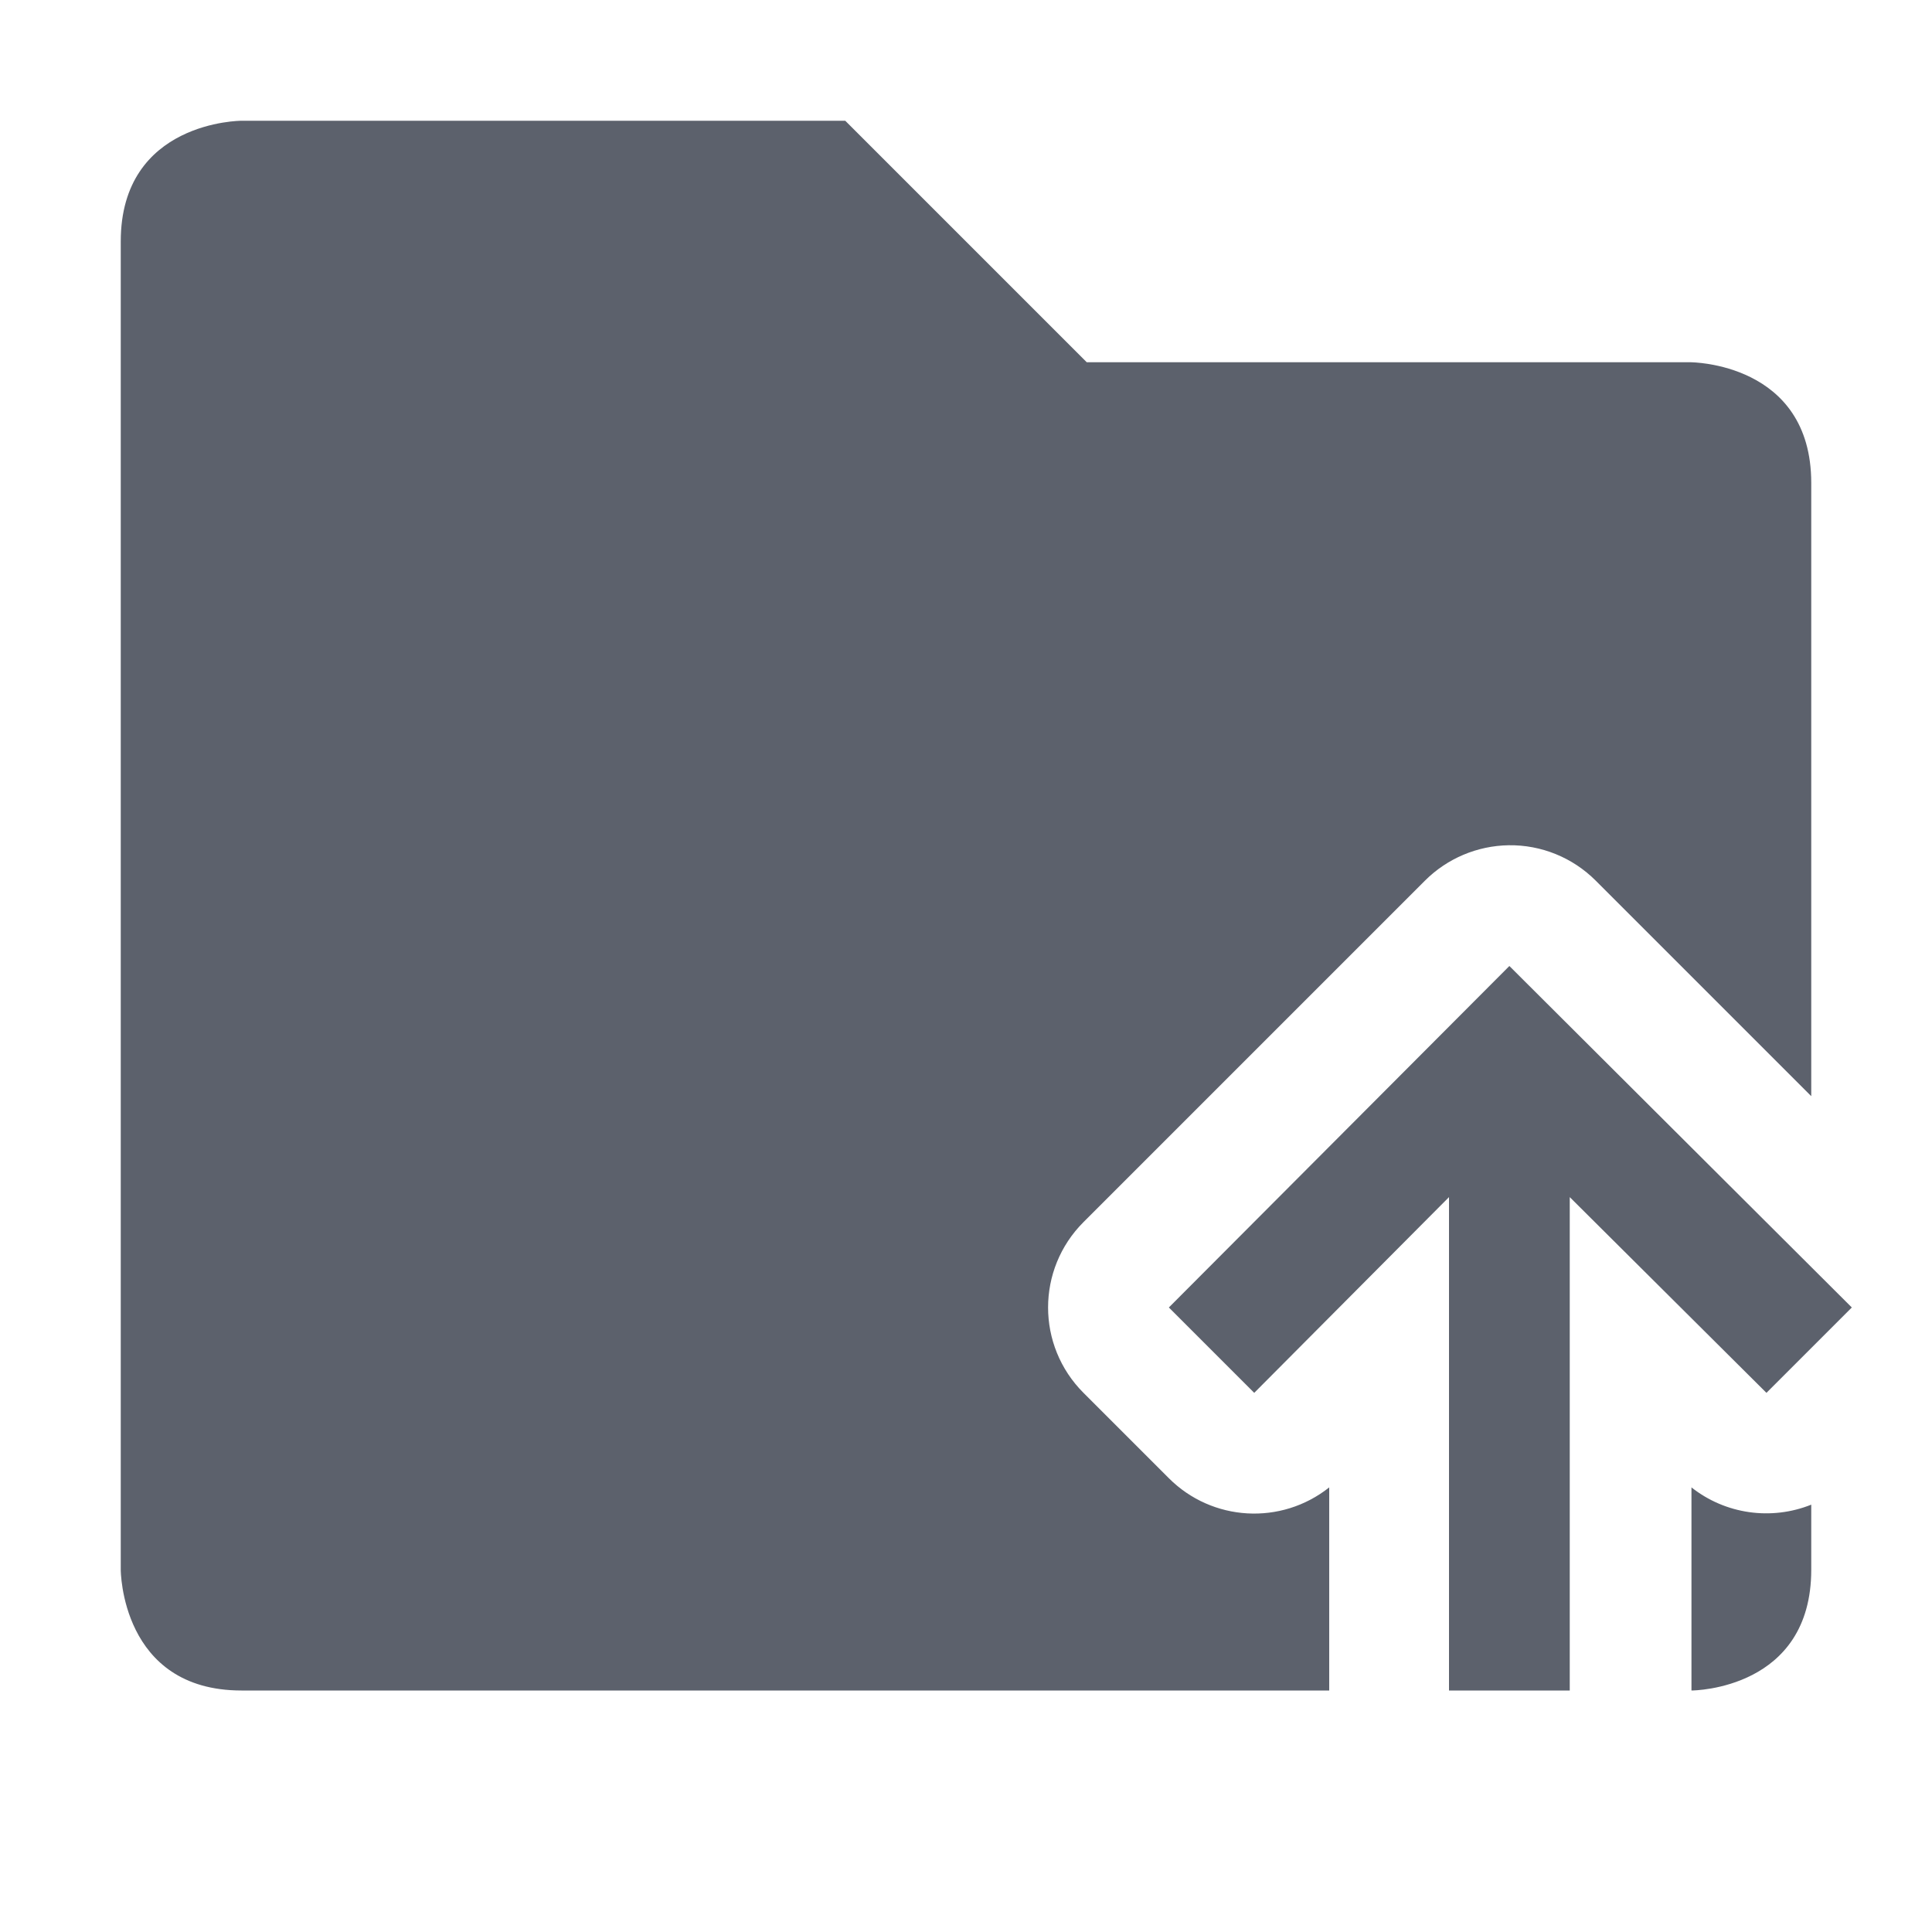
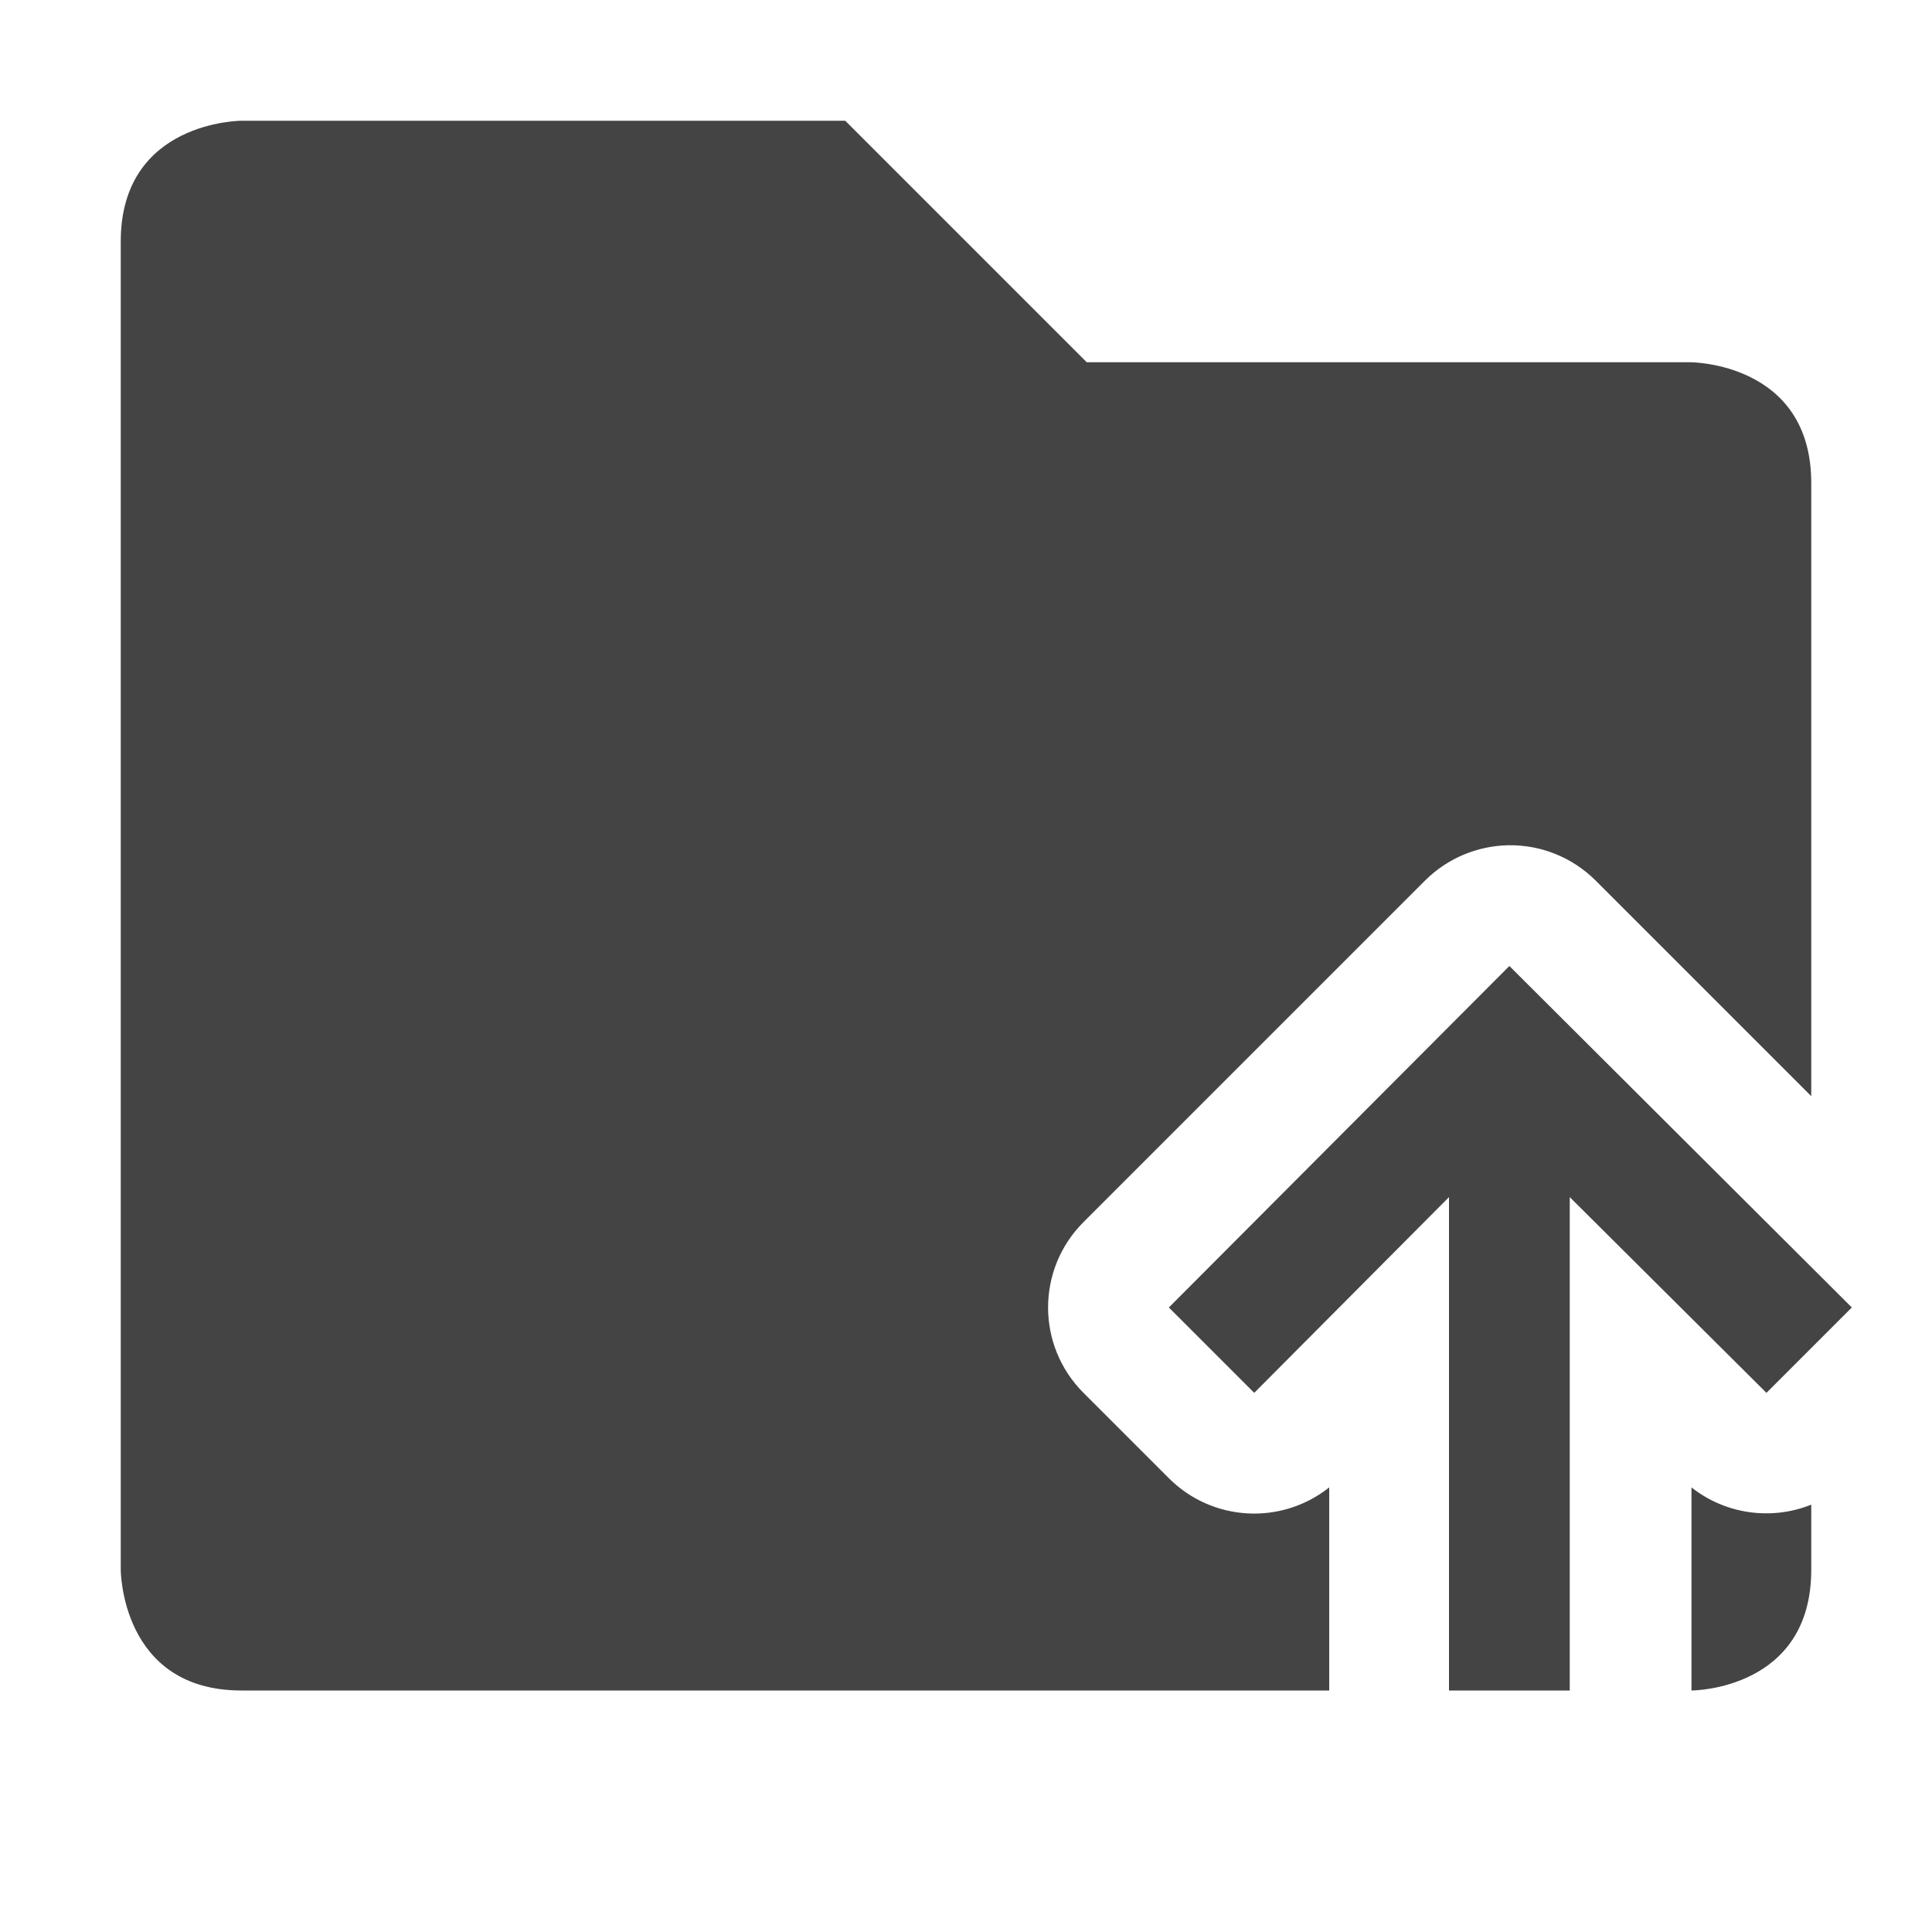
<svg xmlns="http://www.w3.org/2000/svg" width="16" height="16" version="1.1">
-   <path d="M 2,1 C 2,1 1,1 1,2 V 13 C 1,13 1,14 2,14 H 11.008 V 12.318 C 10.61,12.634 10.039,12.601 9.68,12.242 L 8.973,11.535 C 8.582,11.144 8.582,10.512 8.973,10.121 L 11.801,7.293 C 11.985,7.109 12.234,7.004 12.494,7 12.764,6.996 13.024,7.102 13.215,7.293 L 15,9.078 V 4 C 15,3 14,3 14,3 H 9 L 7,1 Z M 12.5,8 9.68,10.828 10.387,11.535 12,9.914 V 14 H 13 V 9.914 L 14.629,11.535 15.336,10.828 Z M 14.008,12.318 V 14 C 14.032,14 15,13.988 15,13 V 12.461 C 14.668,12.594 14.289,12.54 14.008,12.318 Z" style="fill:#5c616c" />
+   <path style="fill:#444444" d="M 2,1 C 2,1 1,1 1,2 V 13 C 1,13 1,14 2,14 H 11.008 V 12.318 C 10.61,12.634 10.039,12.601 9.68,12.242 L 8.973,11.535 C 8.582,11.144 8.582,10.512 8.973,10.121 L 11.801,7.293 C 11.985,7.109 12.234,7.004 12.494,7 12.764,6.996 13.024,7.102 13.215,7.293 L 15,9.078 V 4 C 15,3 14,3 14,3 H 9 L 7,1 Z M 12.5,8 9.68,10.828 10.387,11.535 12,9.914 V 14 H 13 V 9.914 L 14.629,11.535 15.336,10.828 Z M 14.008,12.318 V 14 C 14.032,14 15,13.988 15,13 V 12.461 C 14.668,12.594 14.289,12.54 14.008,12.318 Z" />
</svg>
